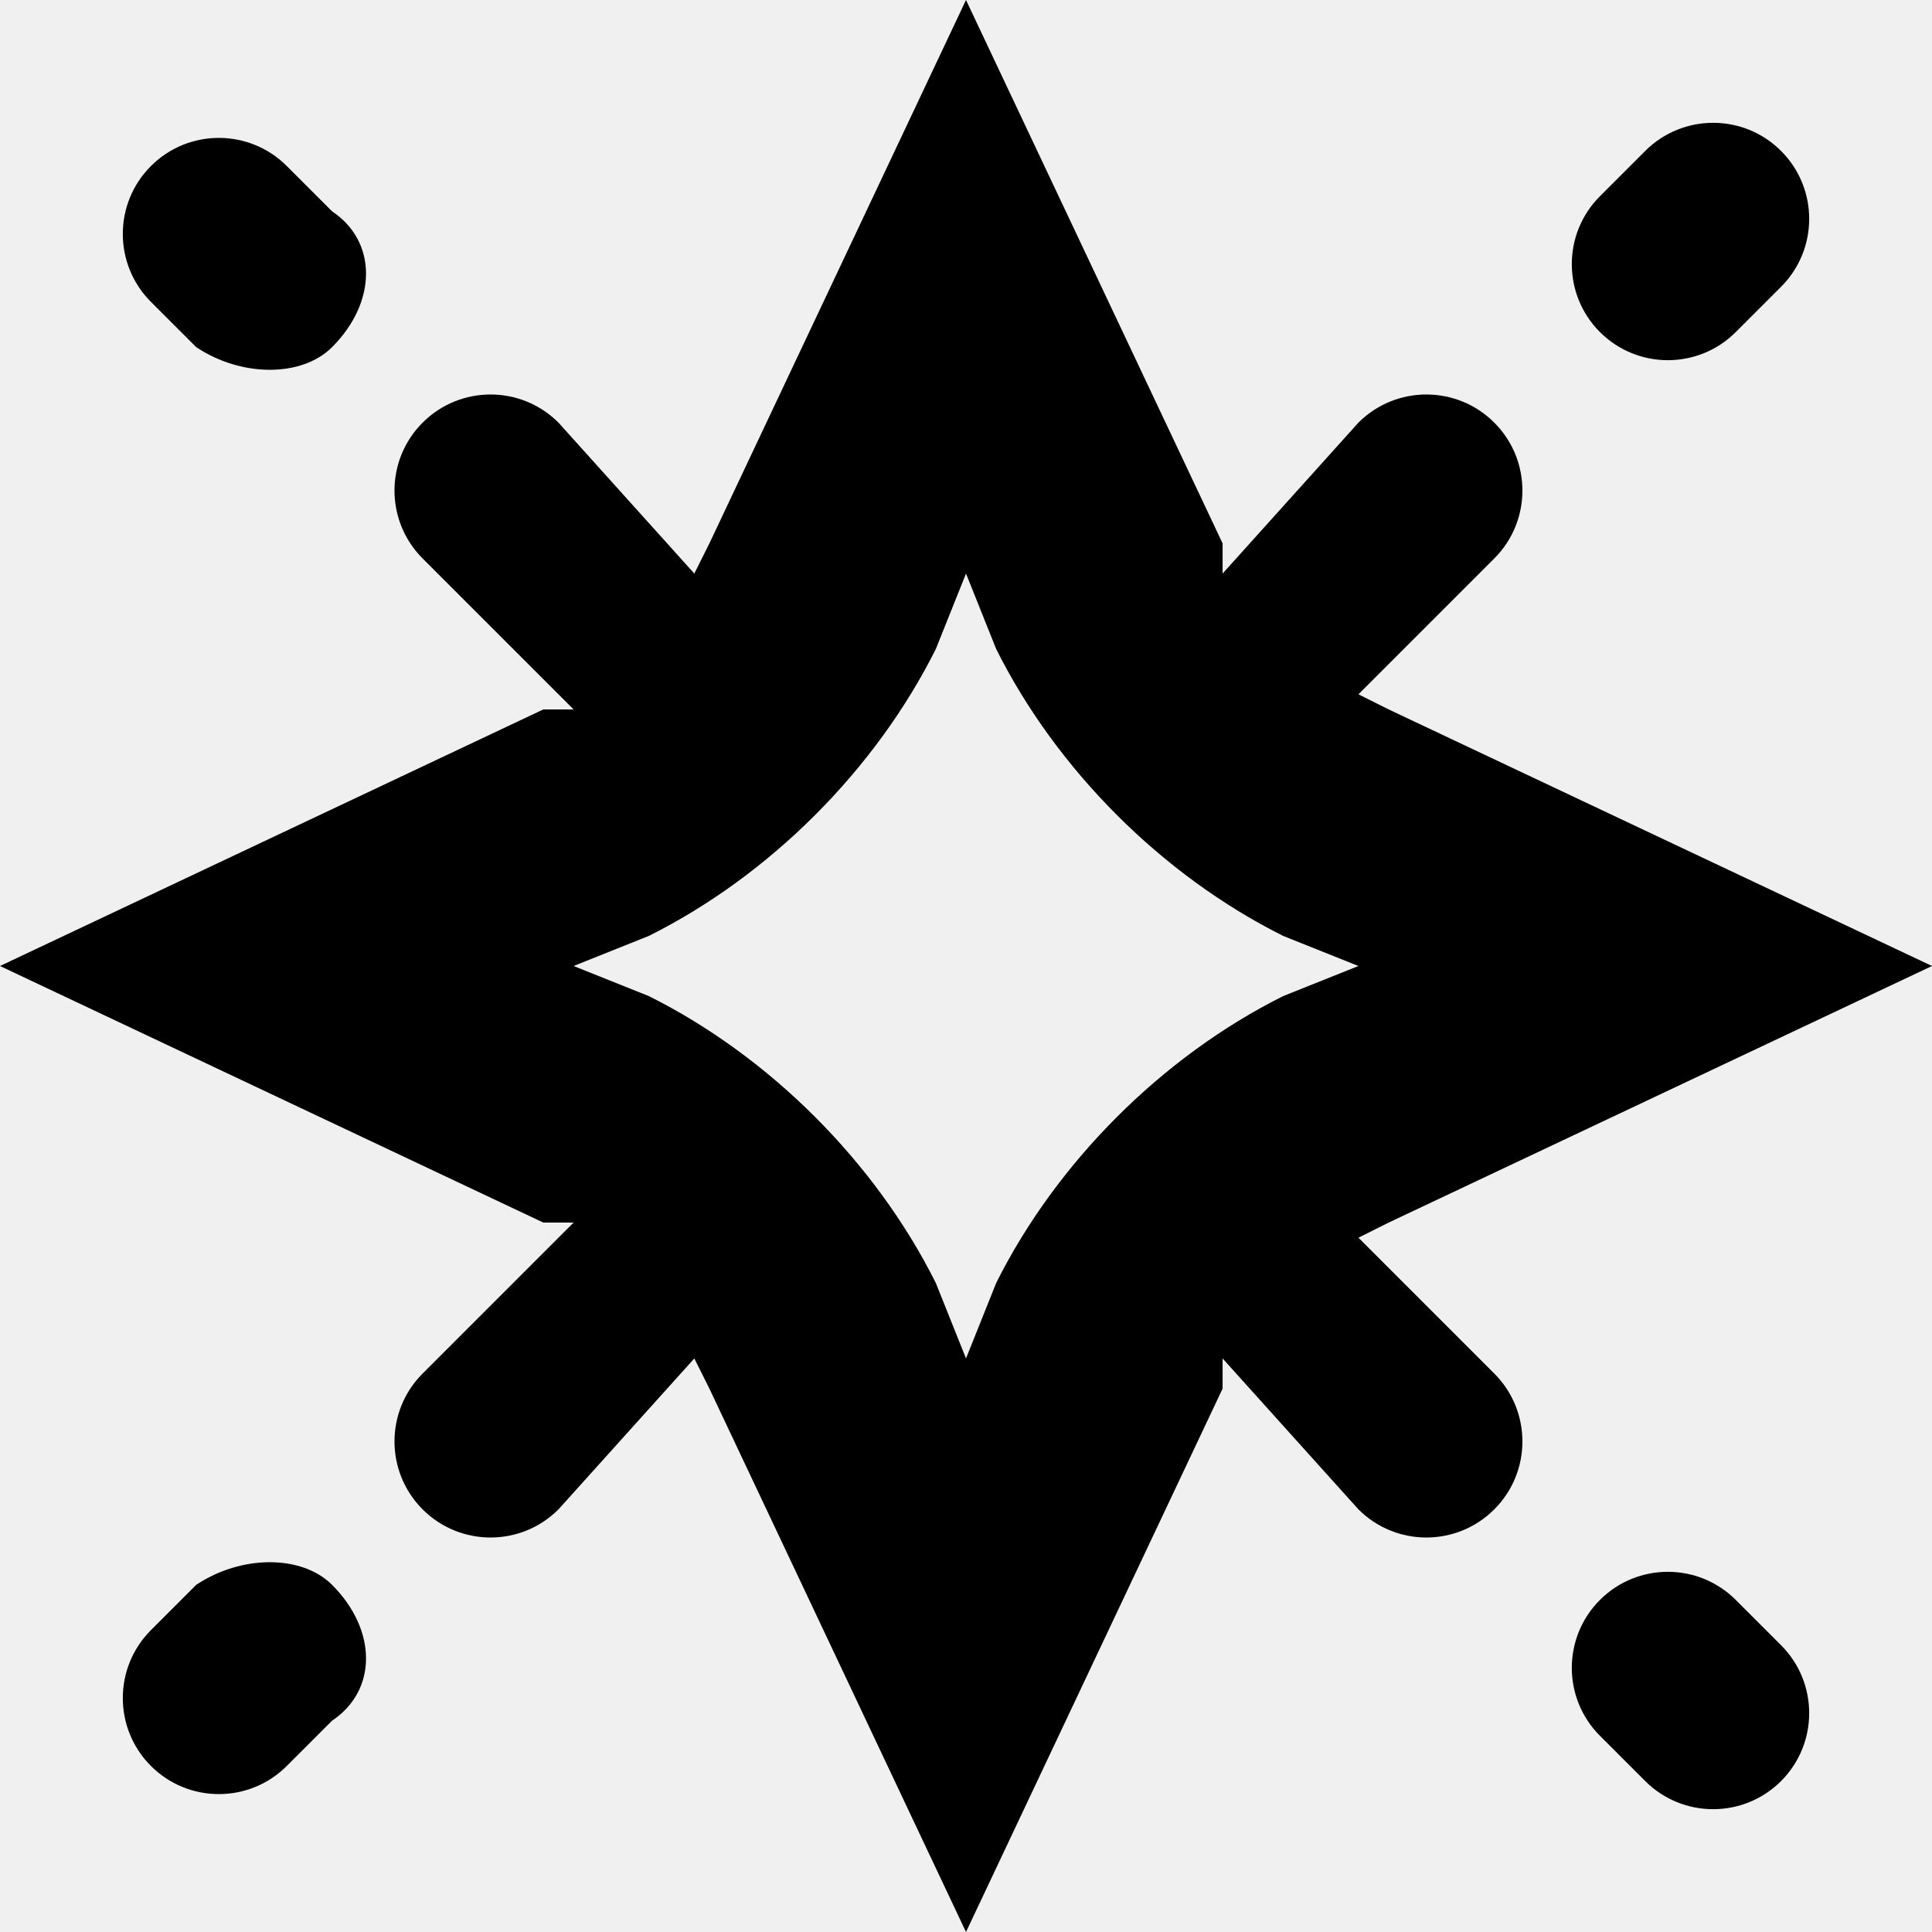
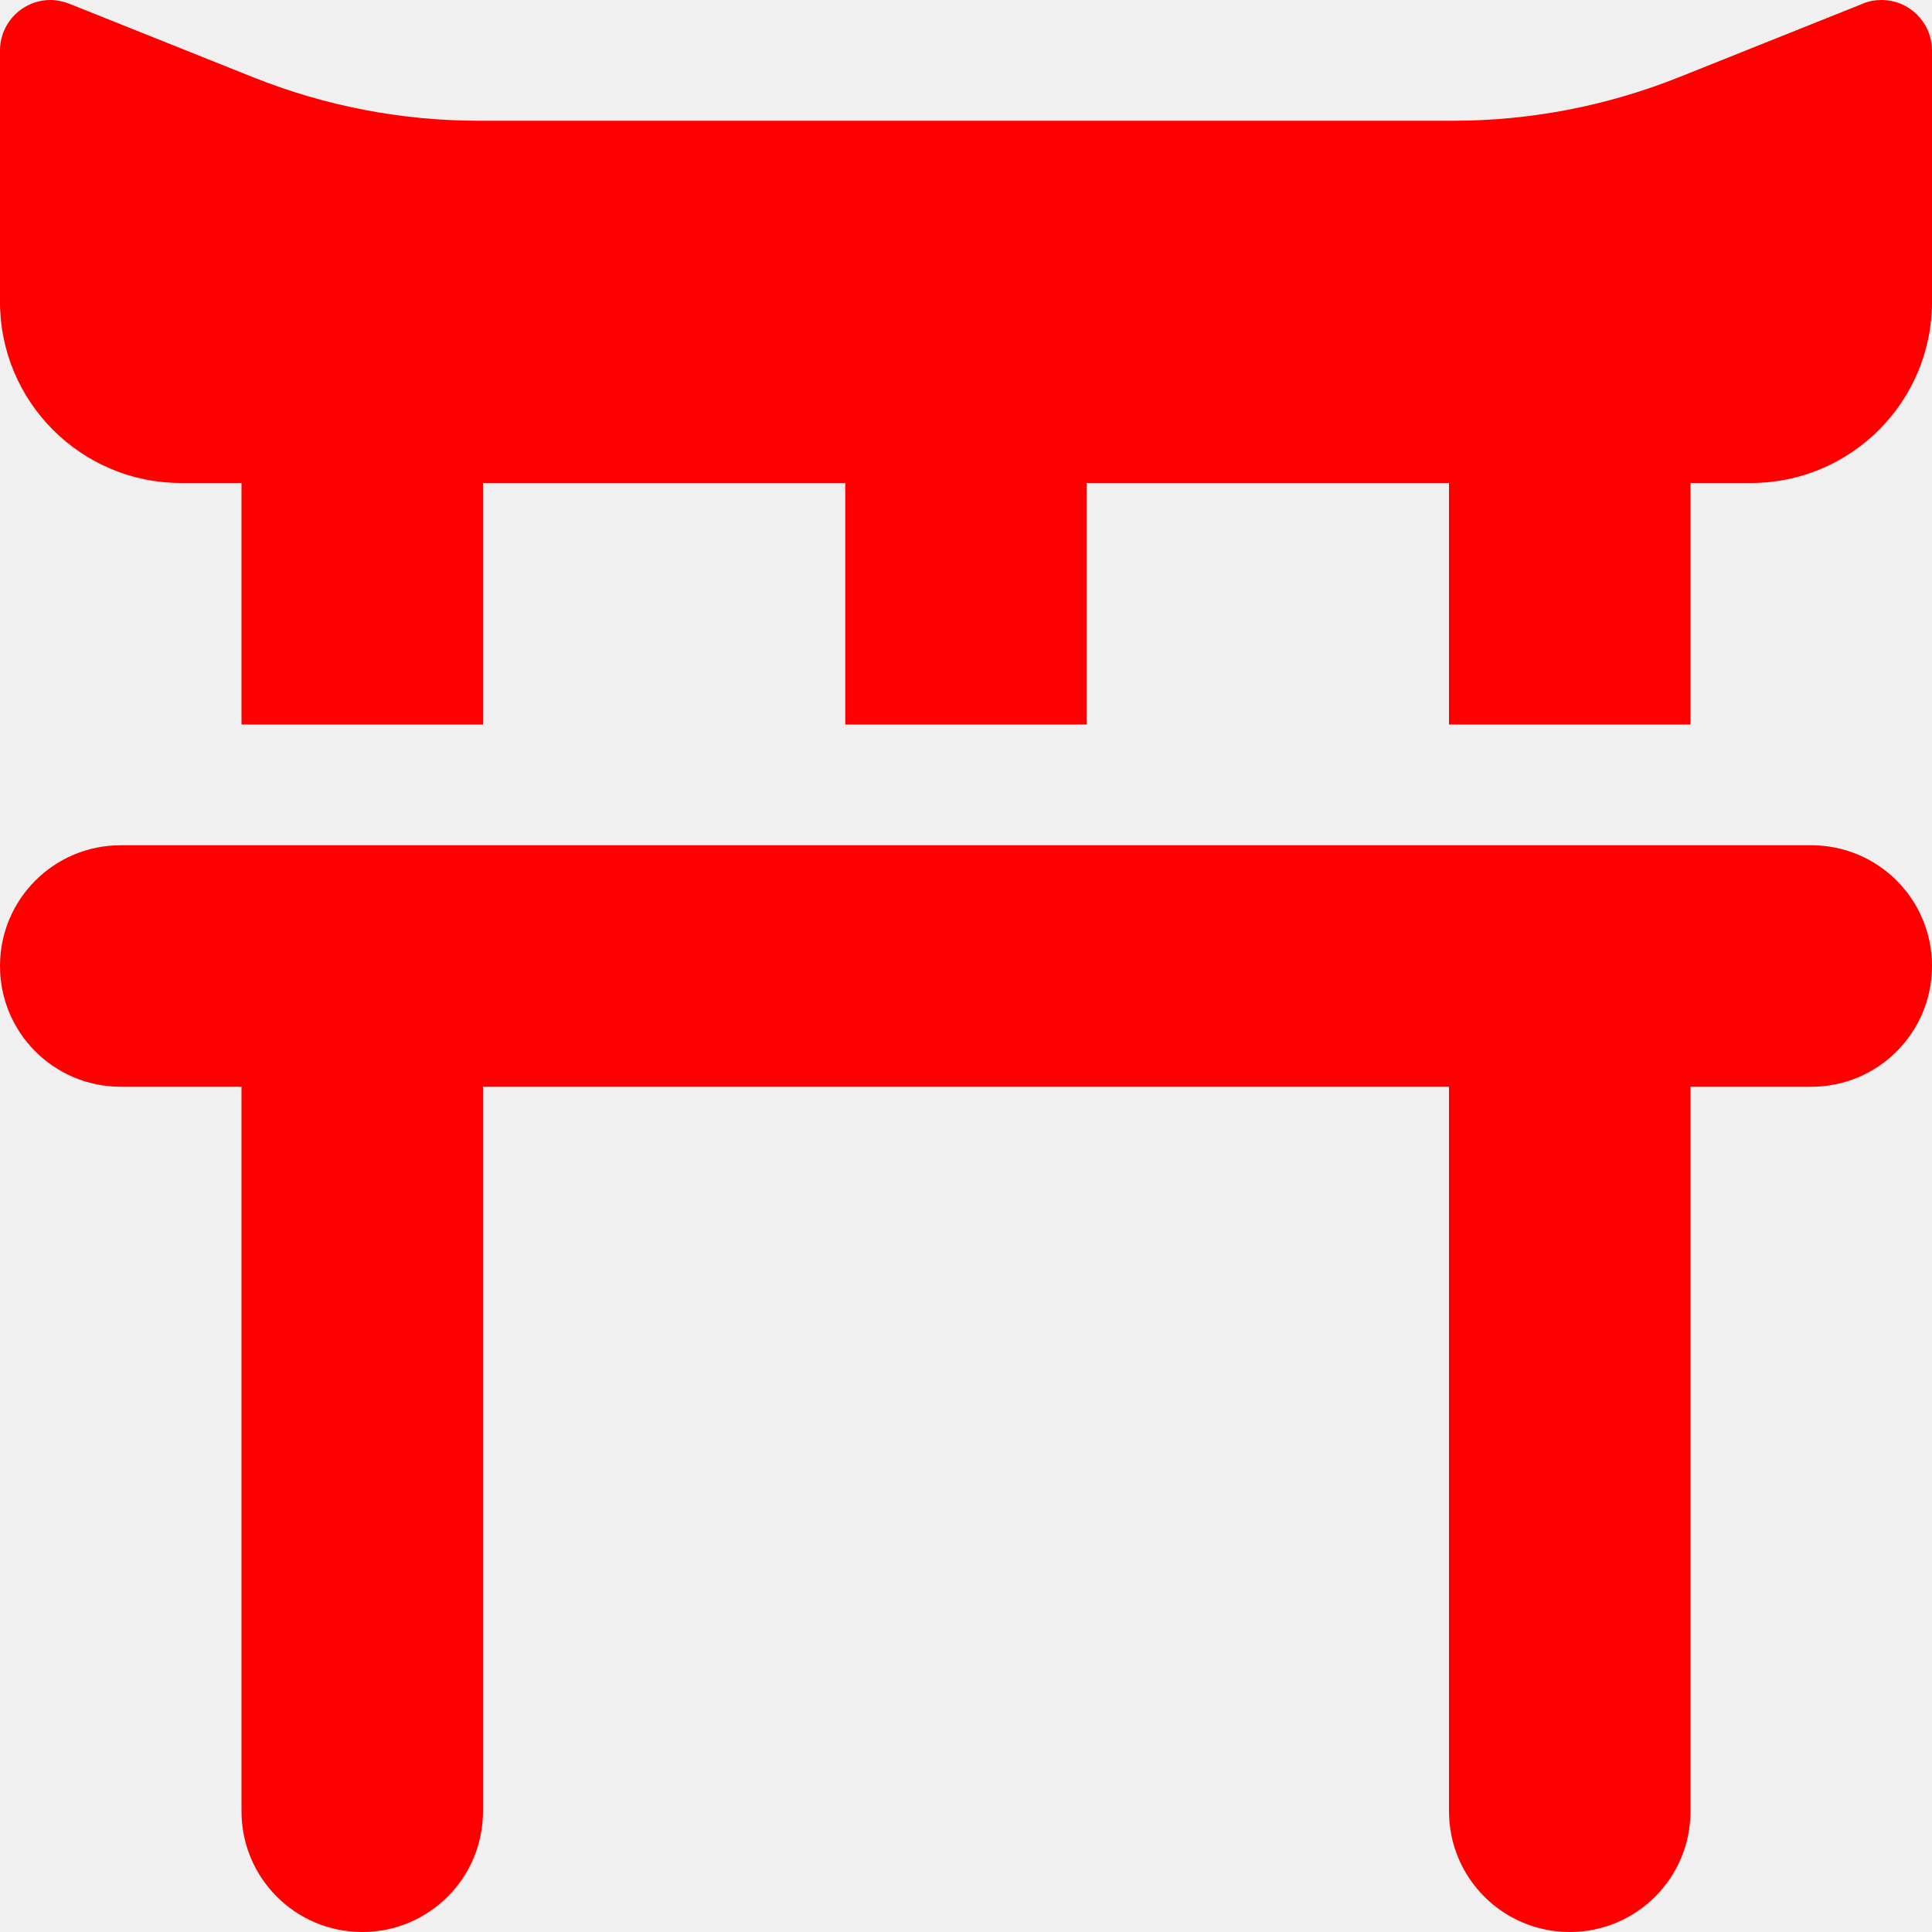
- <svg xmlns="http://www.w3.org/2000/svg" viewBox="0 0 128 128">
-   <path fill-rule="evenodd" d="M81 36 64 0 47 36l-1 2-9-10a6 6 0 0 0-9 9l10 10h-2L0 64l36 17h2L28 91a6 6 0 1 0 9 9l9-10 1 2 17 36 17-36v-2l9 10a6 6 0 1 0 9-9l-9-9 2-1 36-17-36-17-2-1 9-9a6 6 0 1 0-9-9l-9 10v-2Zm-17 2-2 5c-4 8-11 15-19 19l-5 2 5 2c8 4 15 11 19 19l2 5 2-5c4-8 11-15 19-19l5-2-5-2c-8-4-15-11-19-19l-2-5Z" clip-rule="evenodd" />
-   <path d="M118 19a6 6 0 0 0-9-9l-3 3a6 6 0 1 0 9 9l3-3Zm-96 4c-2 2-6 2-9 0l-3-3a6 6 0 1 1 9-9l3 3c3 2 3 6 0 9Zm0 82c-2-2-6-2-9 0l-3 3a6 6 0 1 0 9 9l3-3c3-2 3-6 0-9Zm96 4a6 6 0 0 1-9 9l-3-3a6 6 0 1 1 9-9l3 3Z" />
-   <style>path{fill:#000}@media (prefers-color-scheme:dark){path{fill:#fff}}</style>
+ <svg xmlns="http://www.w3.org/2000/svg" viewBox="0 0 512 512">
+   <path fill="#ff0000" d="M0 80c0 26.5 21.5 48 48 48H64v64h64V128h96v64h64V128h96v64h64V128h16c26.5 0 48-21.5 48-48V13.4C512 6 506 0 498.6 0c-1.7 0-3.4 .3-5 1l-49 19.6C425.7 28.1 405.5 32 385.2 32H126.8c-20.4 0-40.5-3.9-59.4-11.4L18.4 1c-1.6-.6-3.3-1-5-1C6 0 0 6 0 13.4V80zM64 288V480c0 17.7 14.3 32 32 32s32-14.3 32-32V288H384V480c0 17.7 14.3 32 32 32s32-14.3 32-32V288h32c17.7 0 32-14.3 32-32s-14.3-32-32-32H32c-17.7 0-32 14.3-32 32s14.3 32 32 32H64z" />
</svg>
